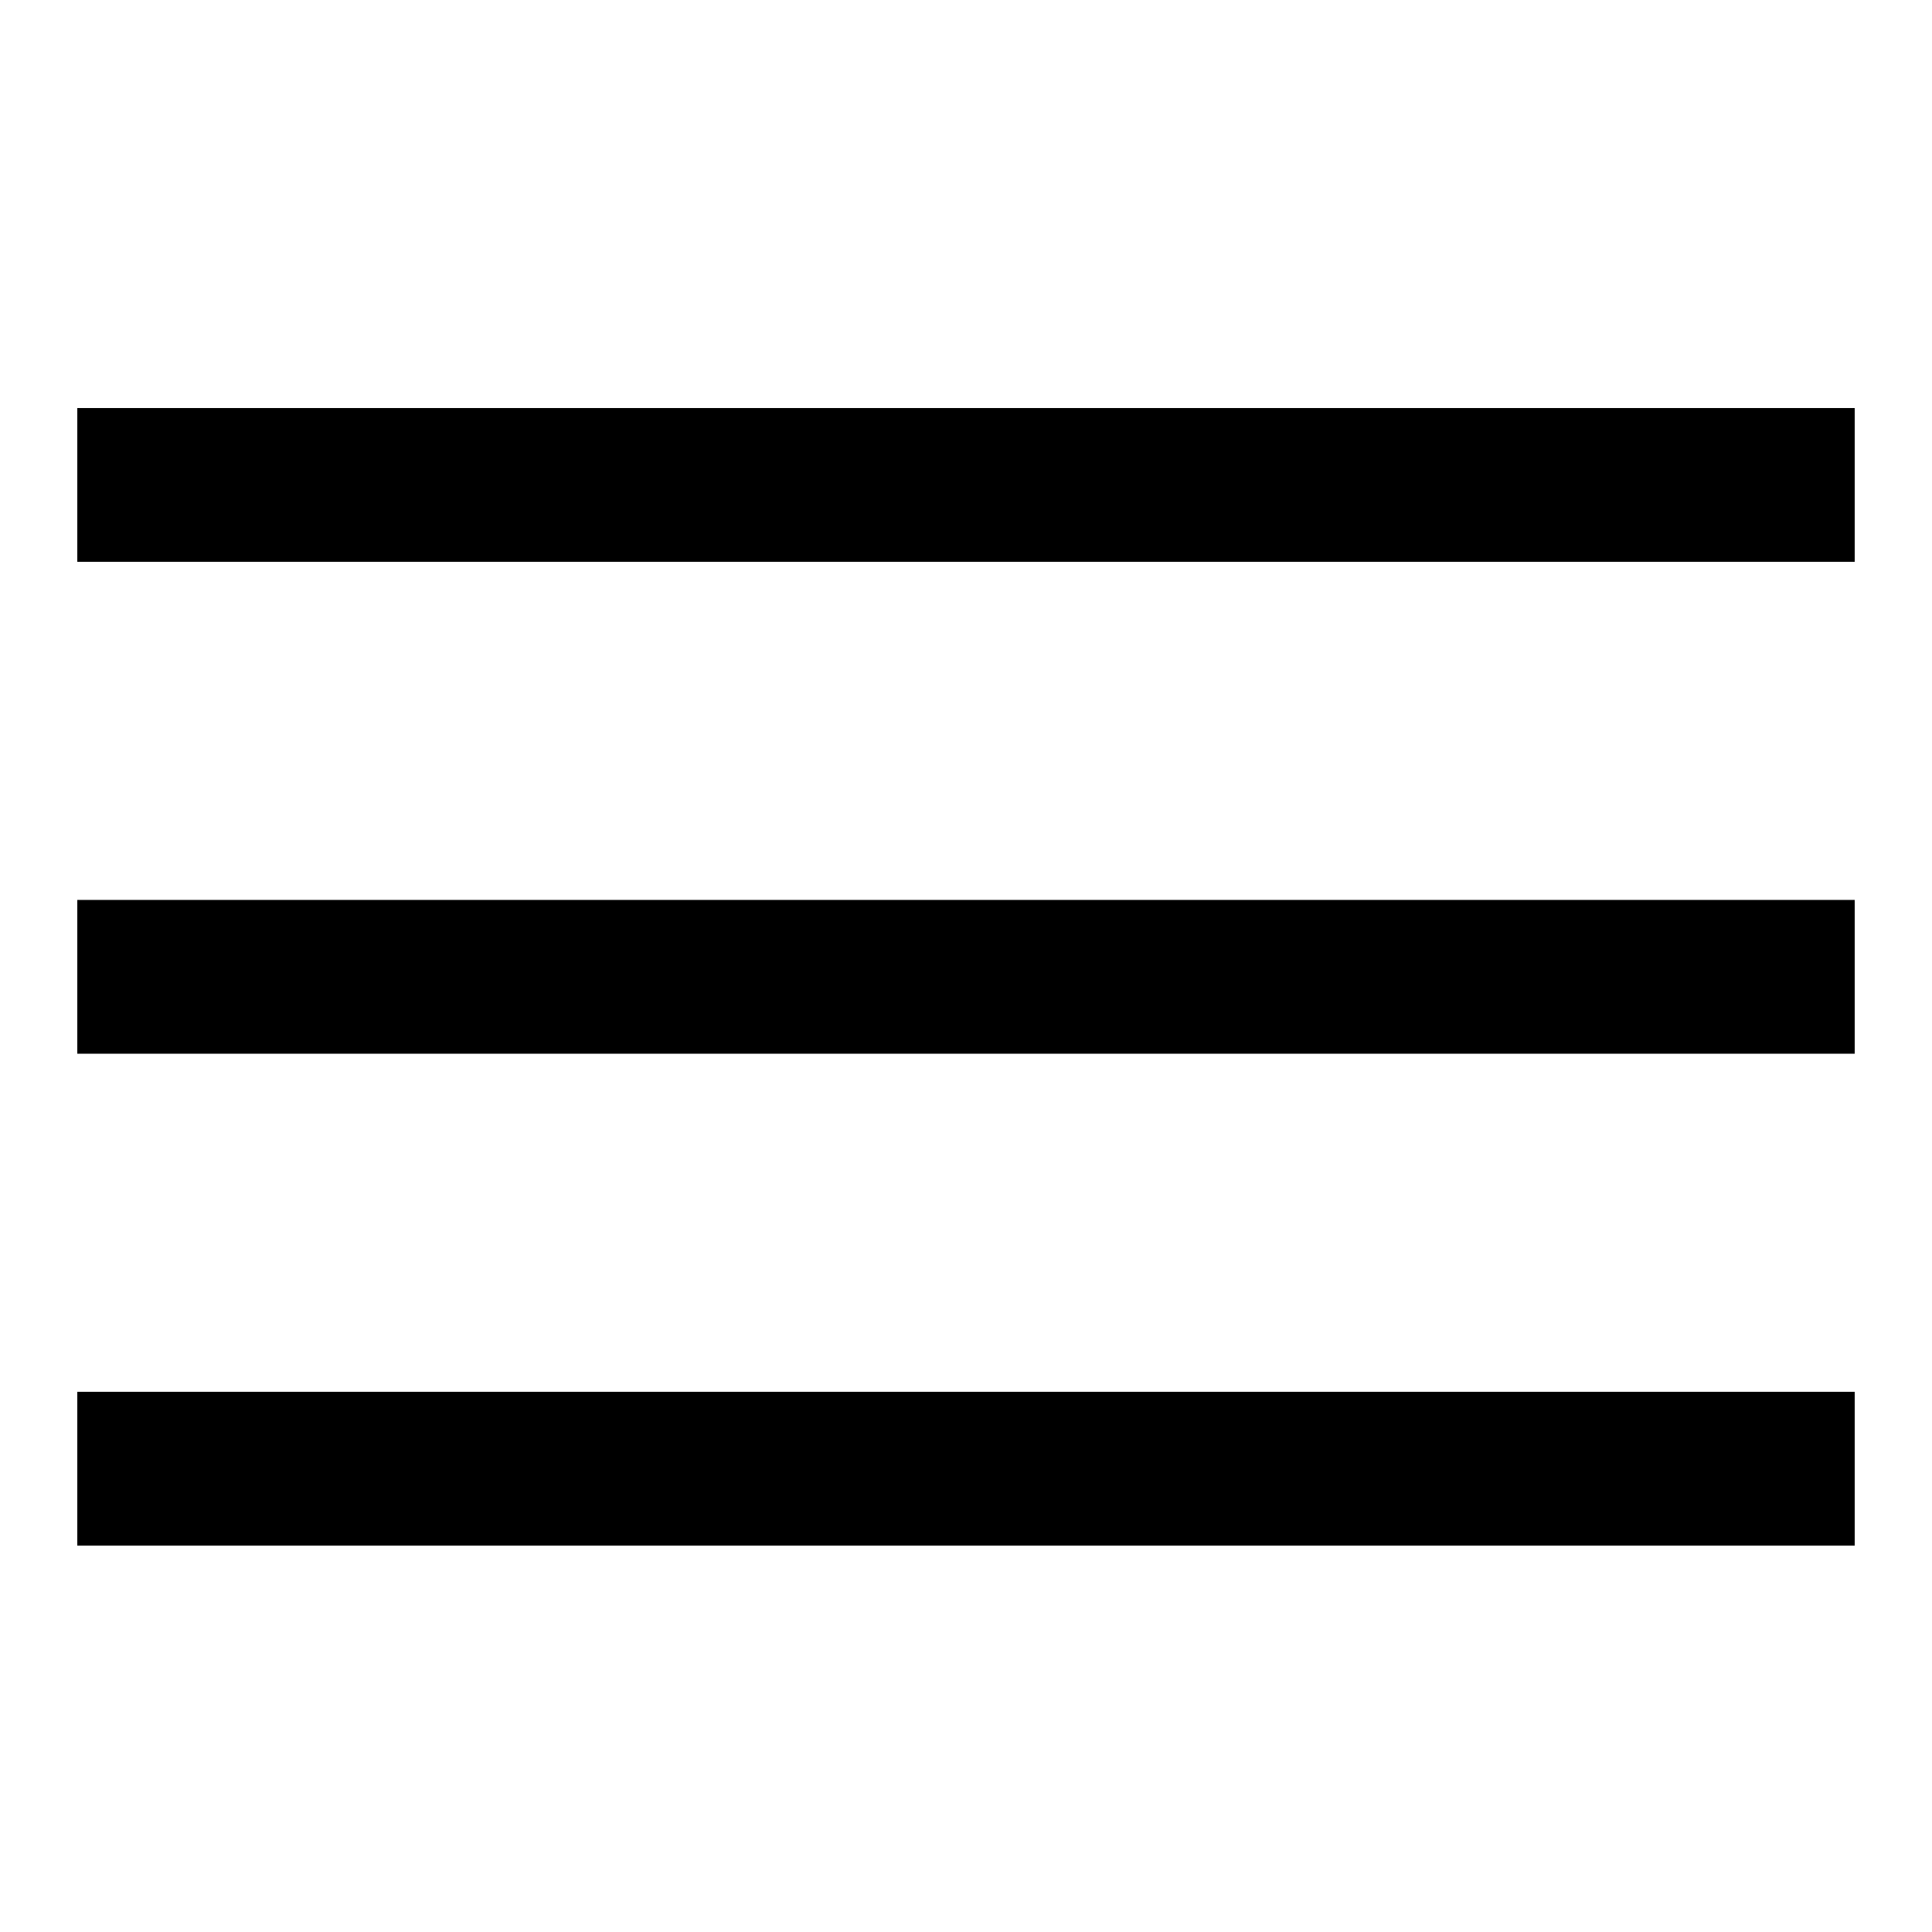
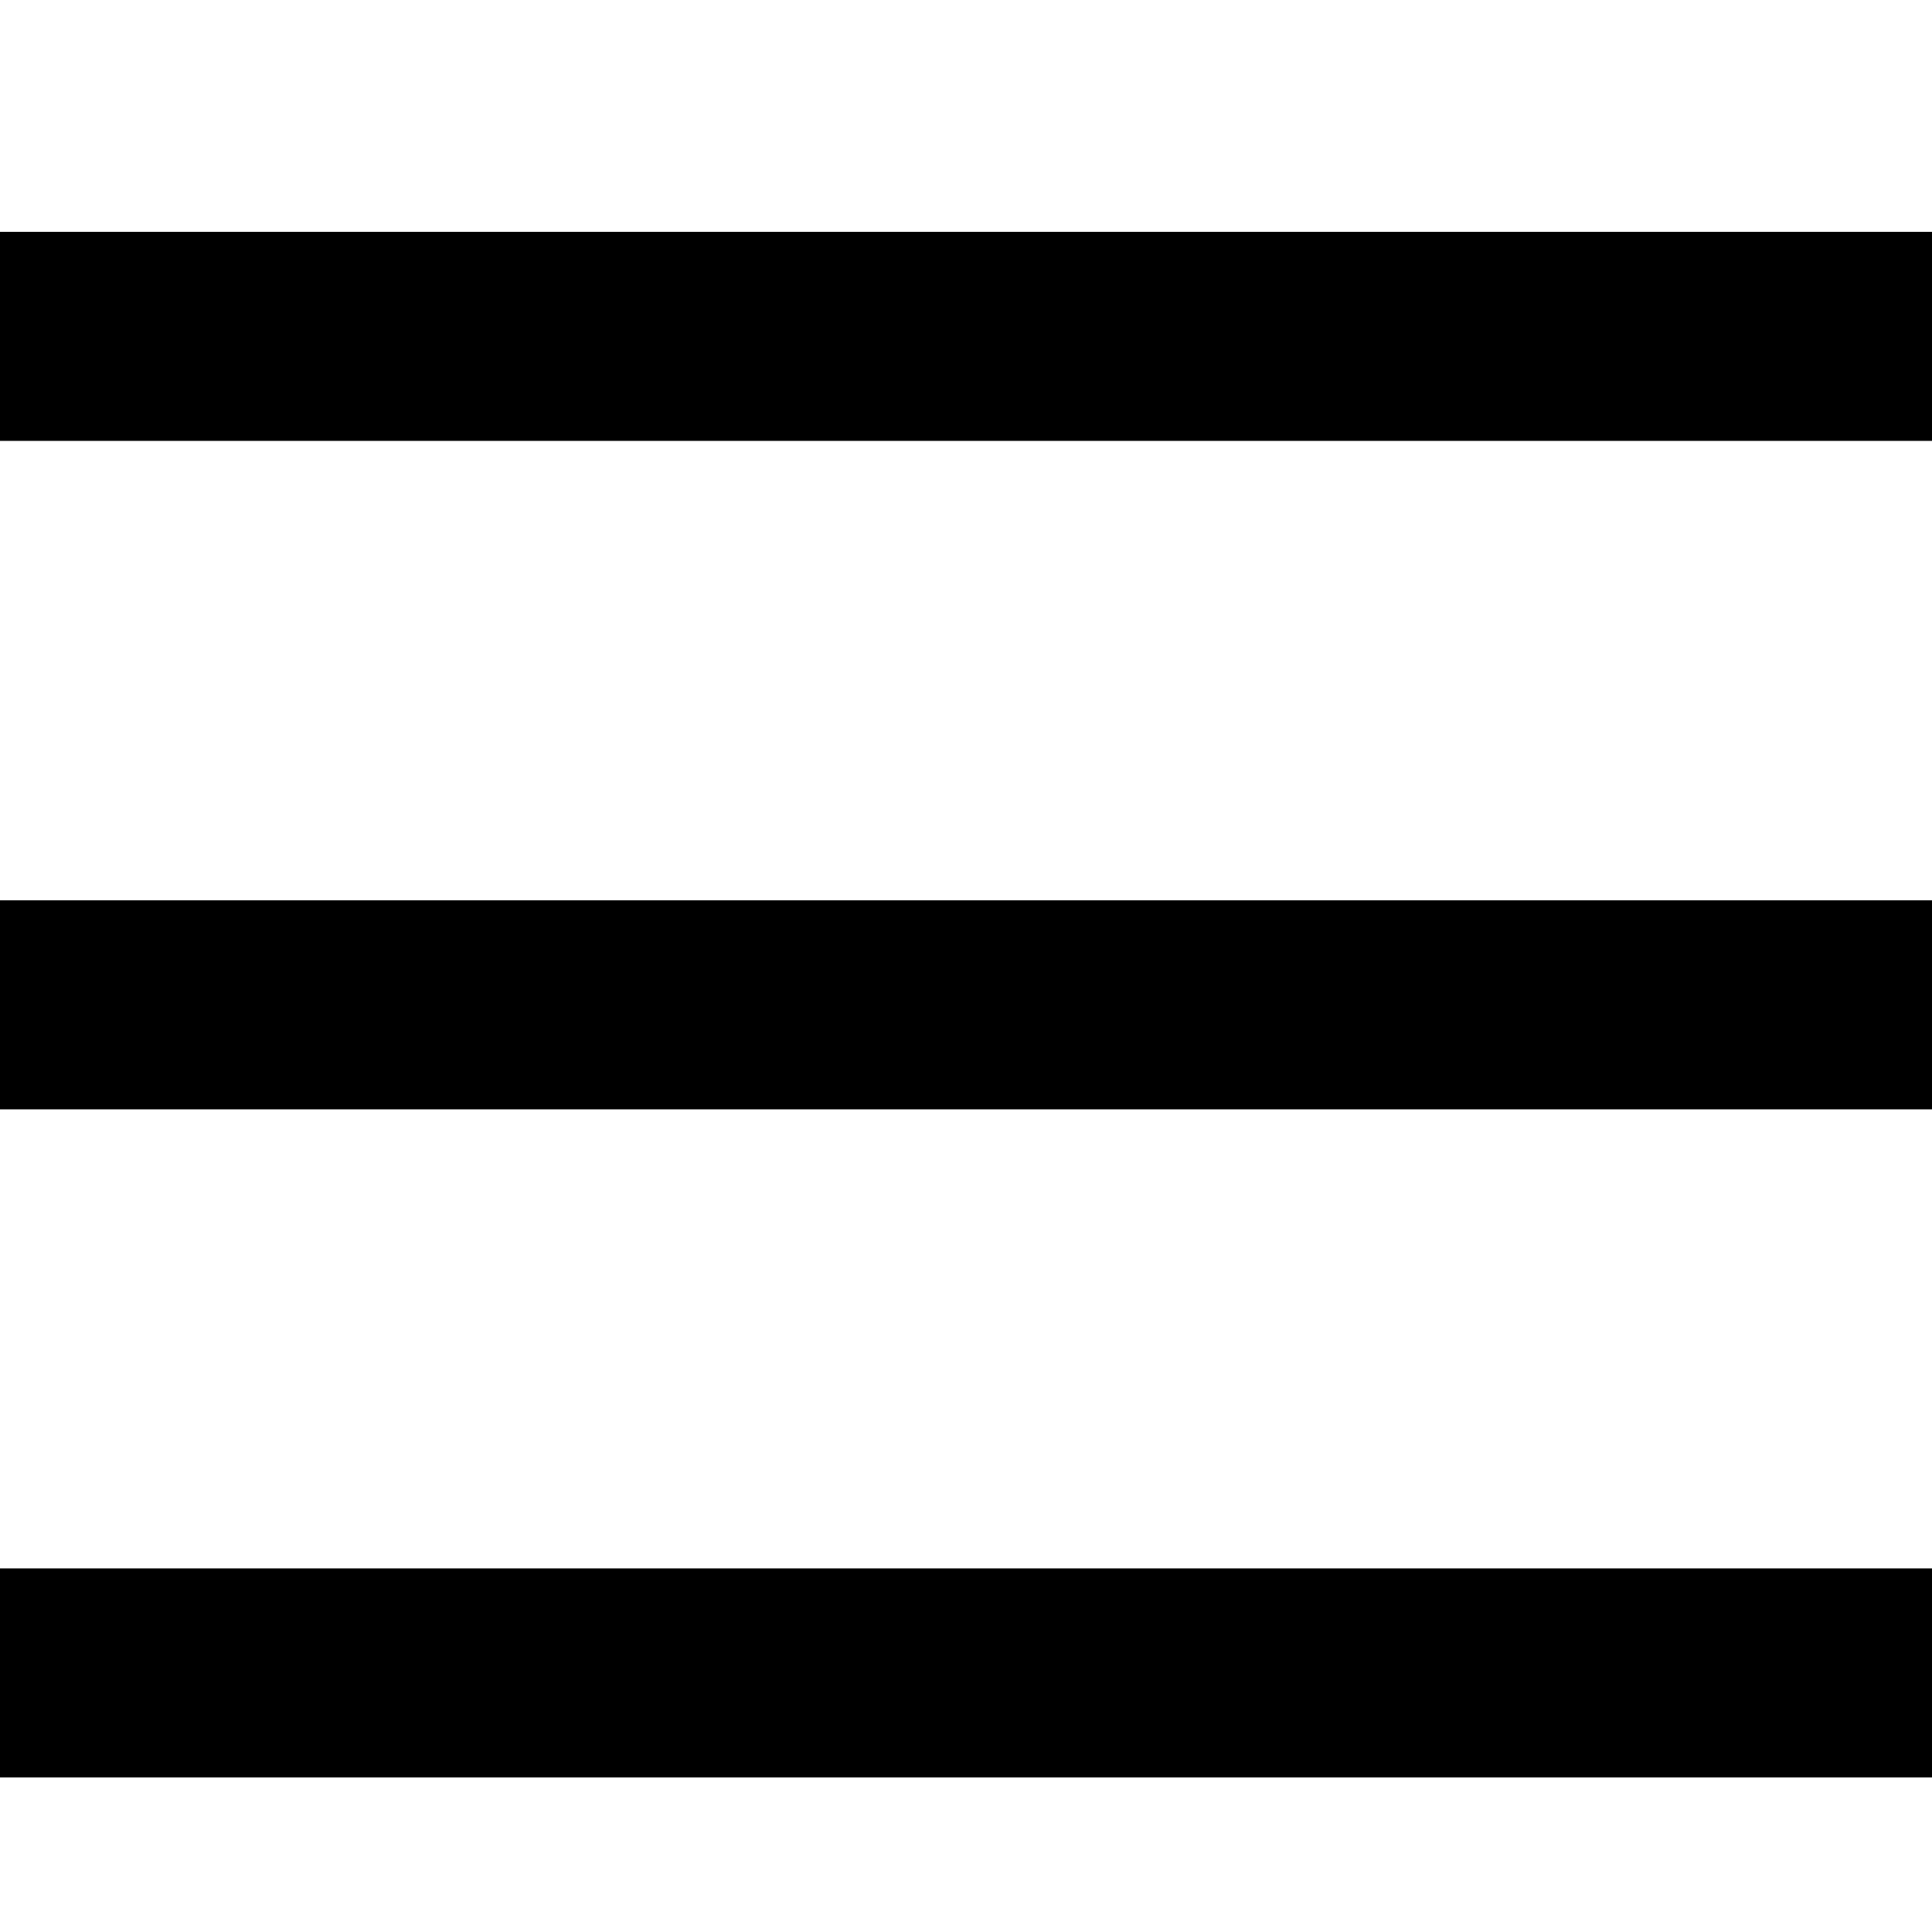
<svg xmlns="http://www.w3.org/2000/svg" version="1.1" id="Layer_1" x="0px" y="0px" viewBox="0 0 50 50" style="enable-background:new 0 0 50 50;" xml:space="preserve">
-   <rect x="2" y="10.56" width="46" height="3.98" />
-   <rect x="2" y="23.29" width="46" height="3.98" />
-   <rect x="2" y="36.02" width="46" height="3.98" />
+   <rect y="6" width="50" height="5.41" />
+   <rect y="23.3" width="50" height="5.41" />
+   <rect y="40.59" width="50" height="5.41" />
</svg>
